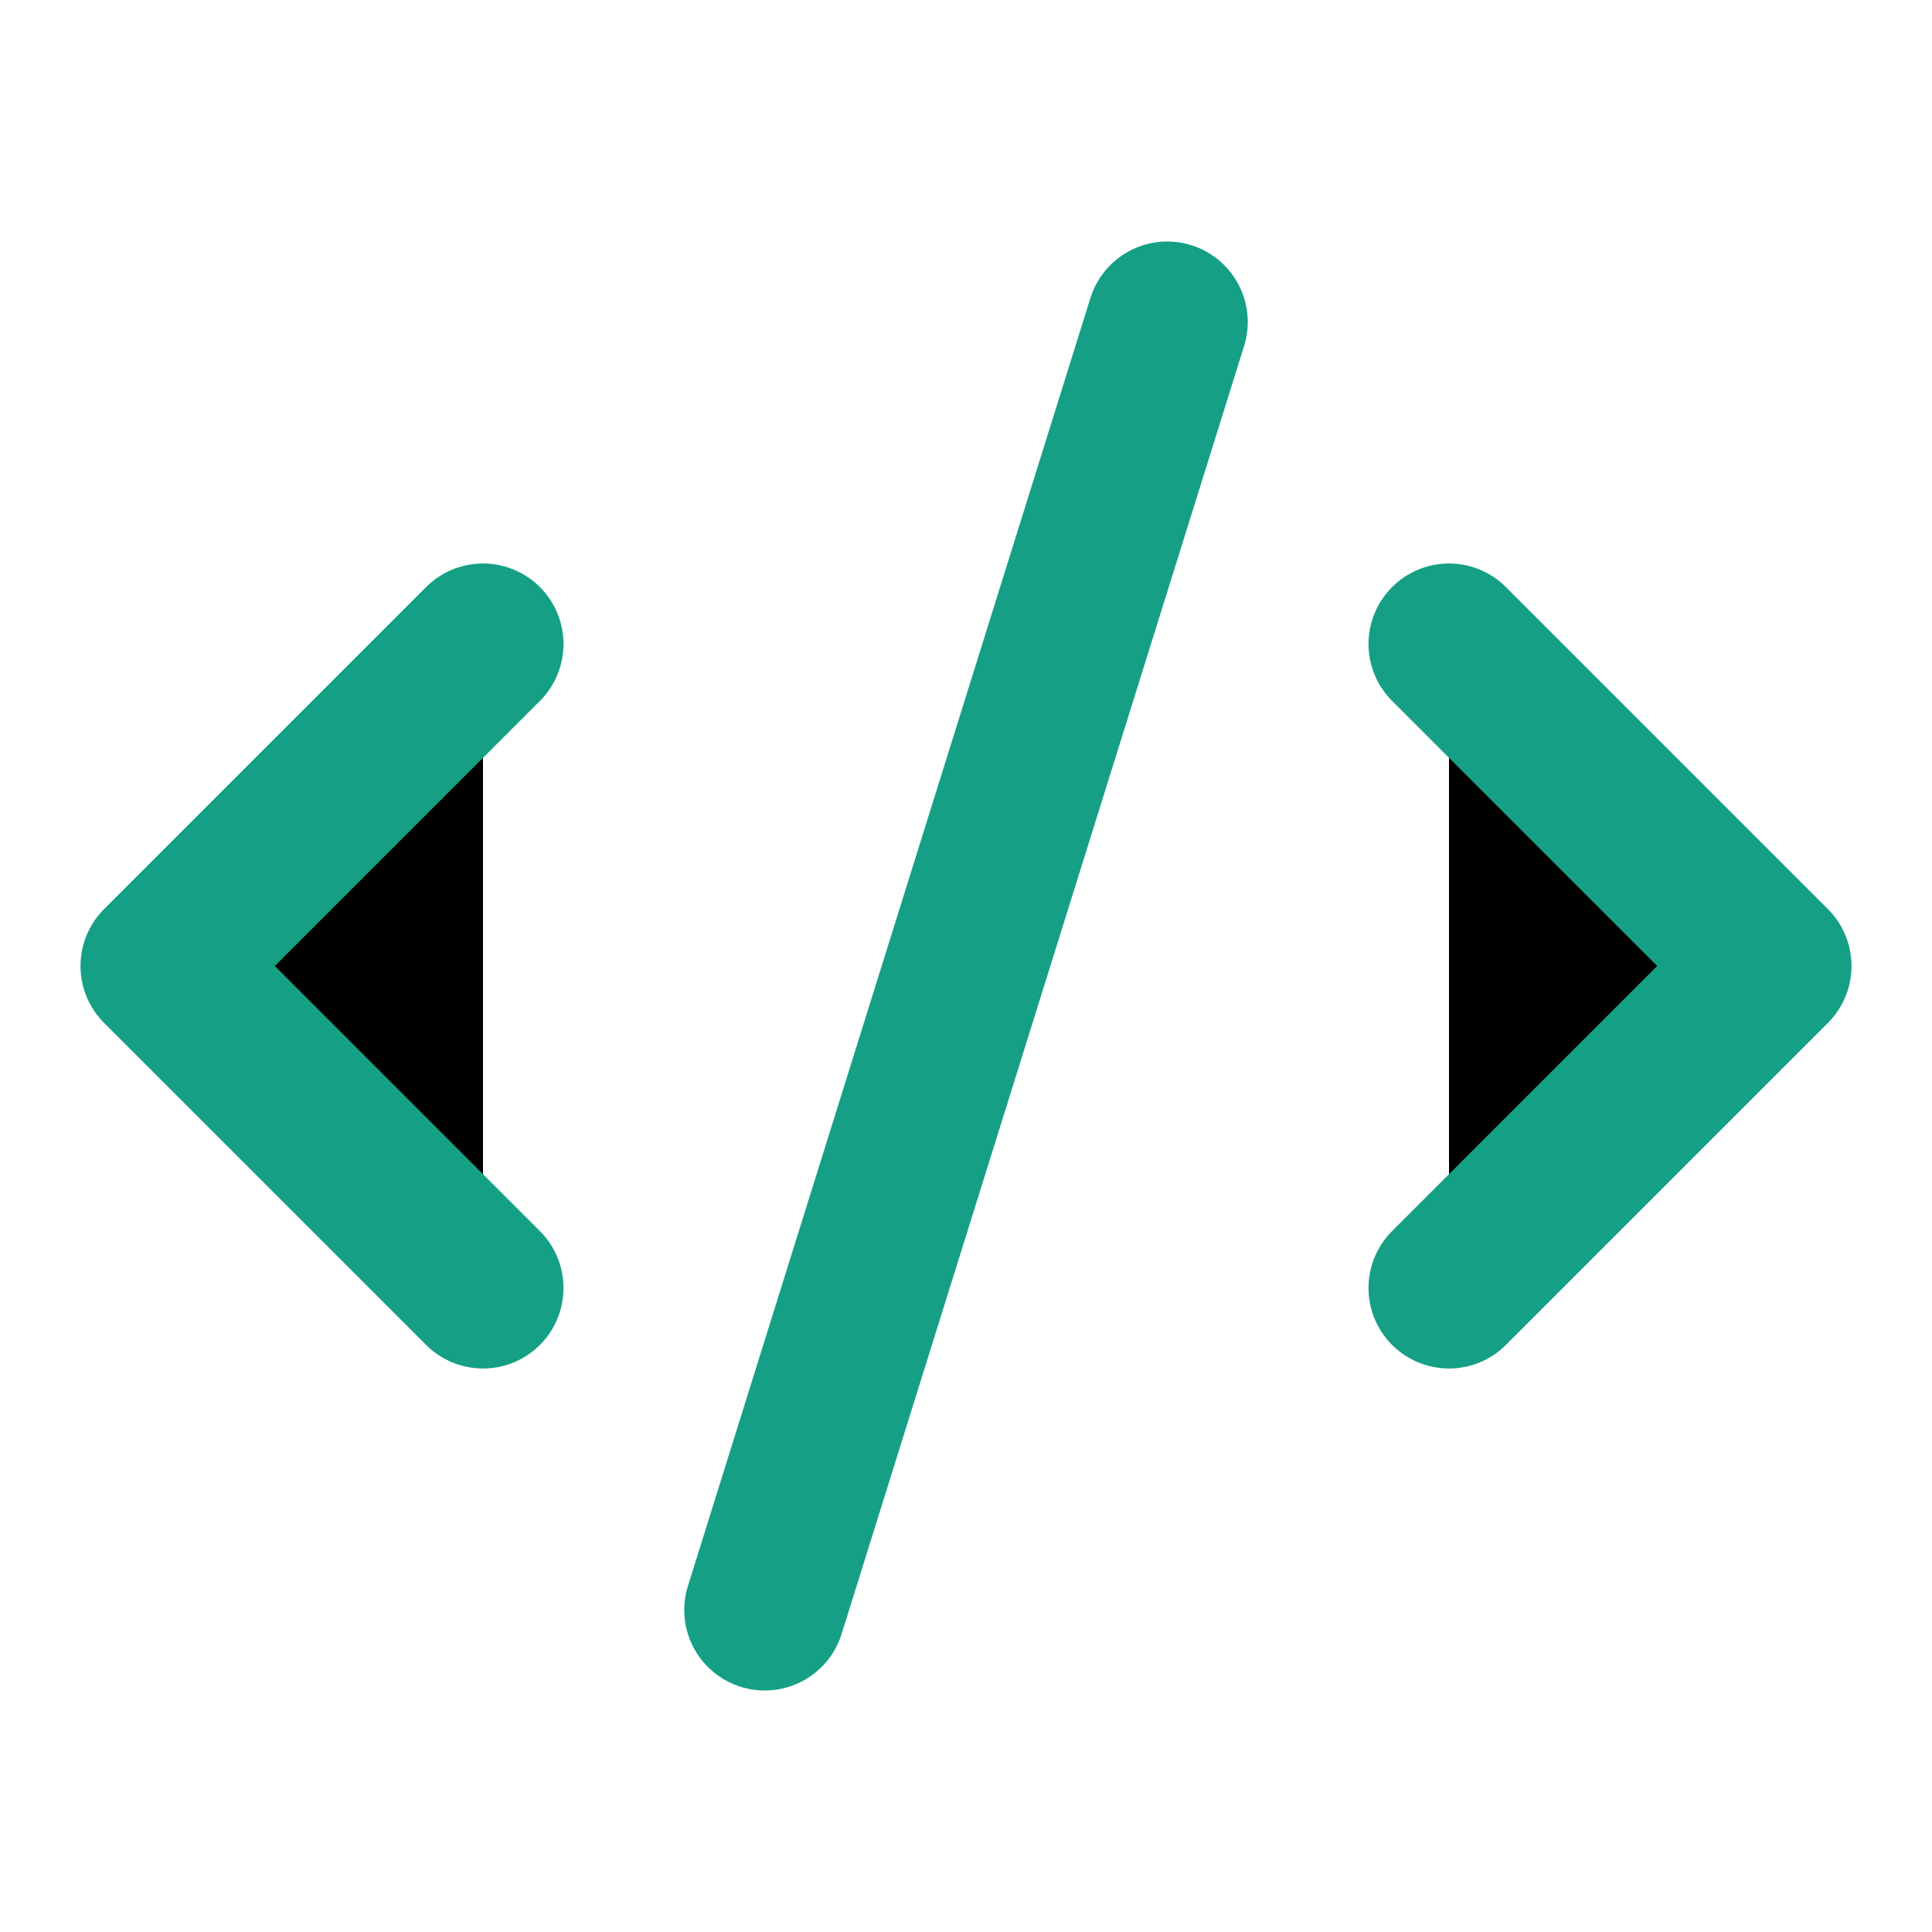
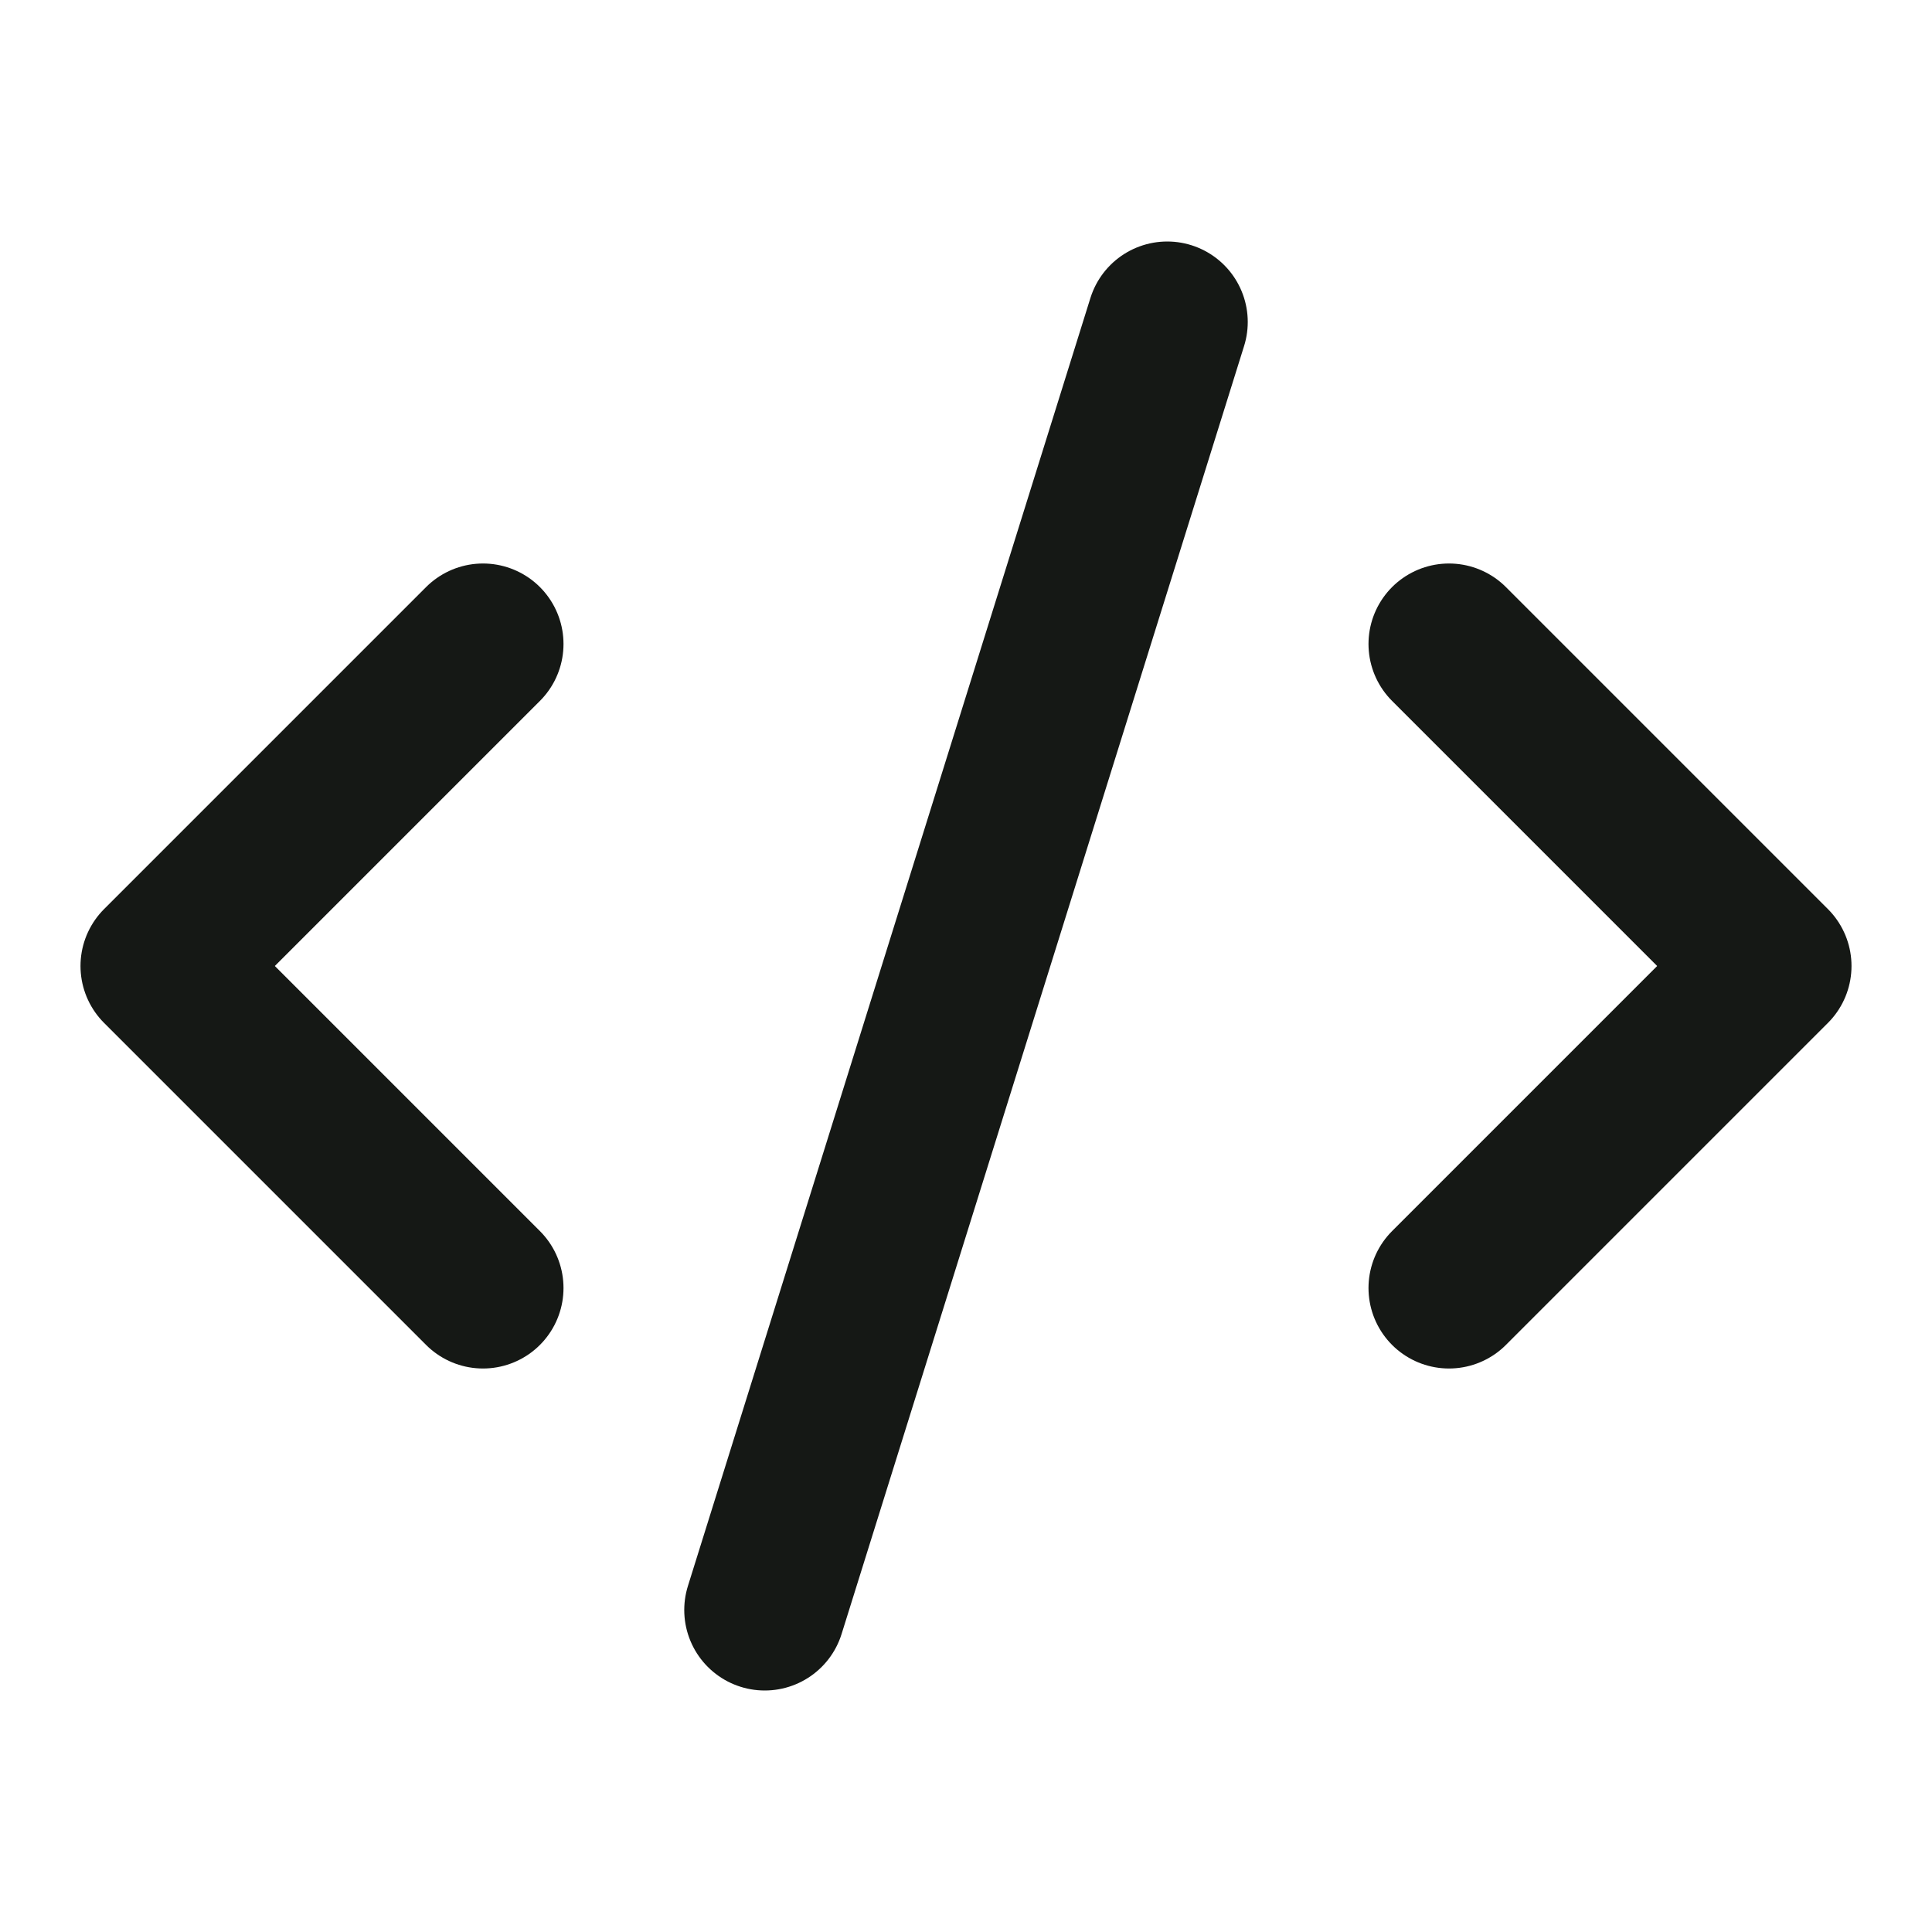
- <svg xmlns="http://www.w3.org/2000/svg" width="24" height="24" viewBox="0 0 24 24" fill="currentColor" stroke="#15A085" stroke-width="2" stroke-linecap="round" stroke-linejoin="round" class="lucide lucide-code-xml">
+ <svg xmlns="http://www.w3.org/2000/svg" width="24" height="24" viewBox="0 0 24 24" fill="none" stroke="#151815" stroke-width="2" stroke-linecap="round" stroke-linejoin="round">
+   <style>
+     @media (prefers-color-scheme: dark) {
+       svg { stroke: #e7eae4; }
+     }
+   </style>
  <path d="m18 16 4-4-4-4" />
  <path d="m6 8-4 4 4 4" />
  <path d="m14.5 4-5 16" />
</svg>
